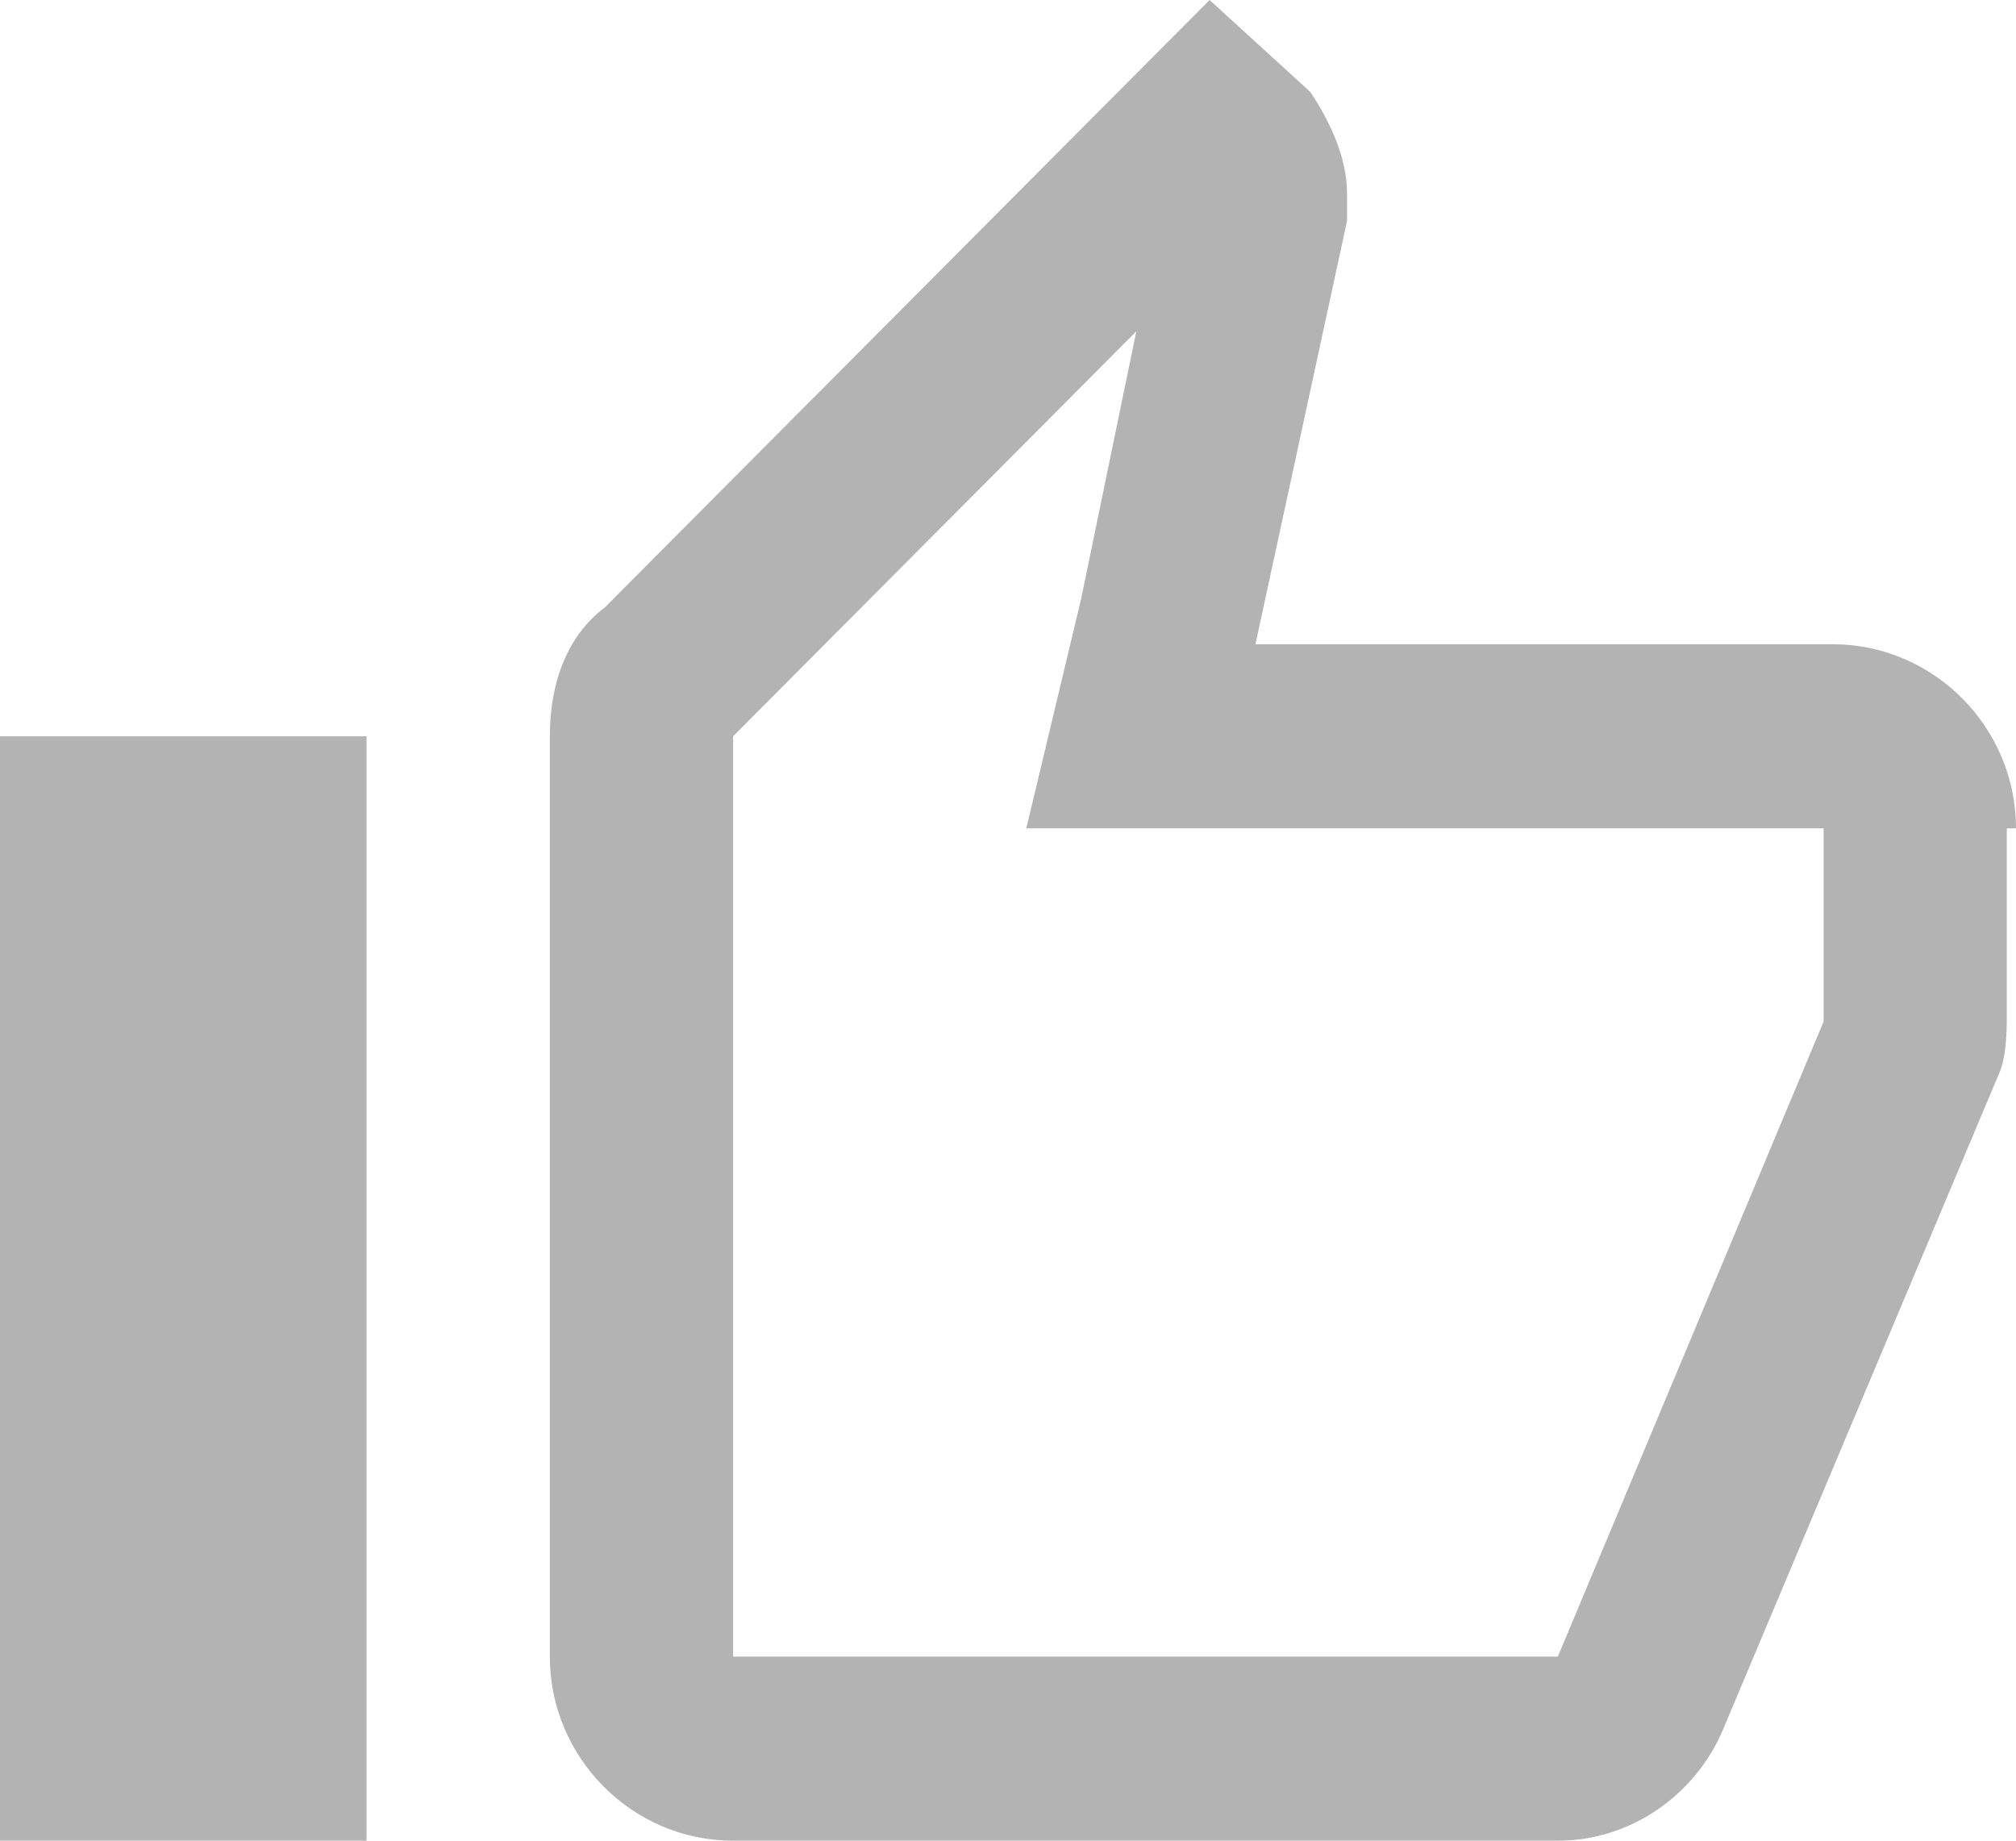
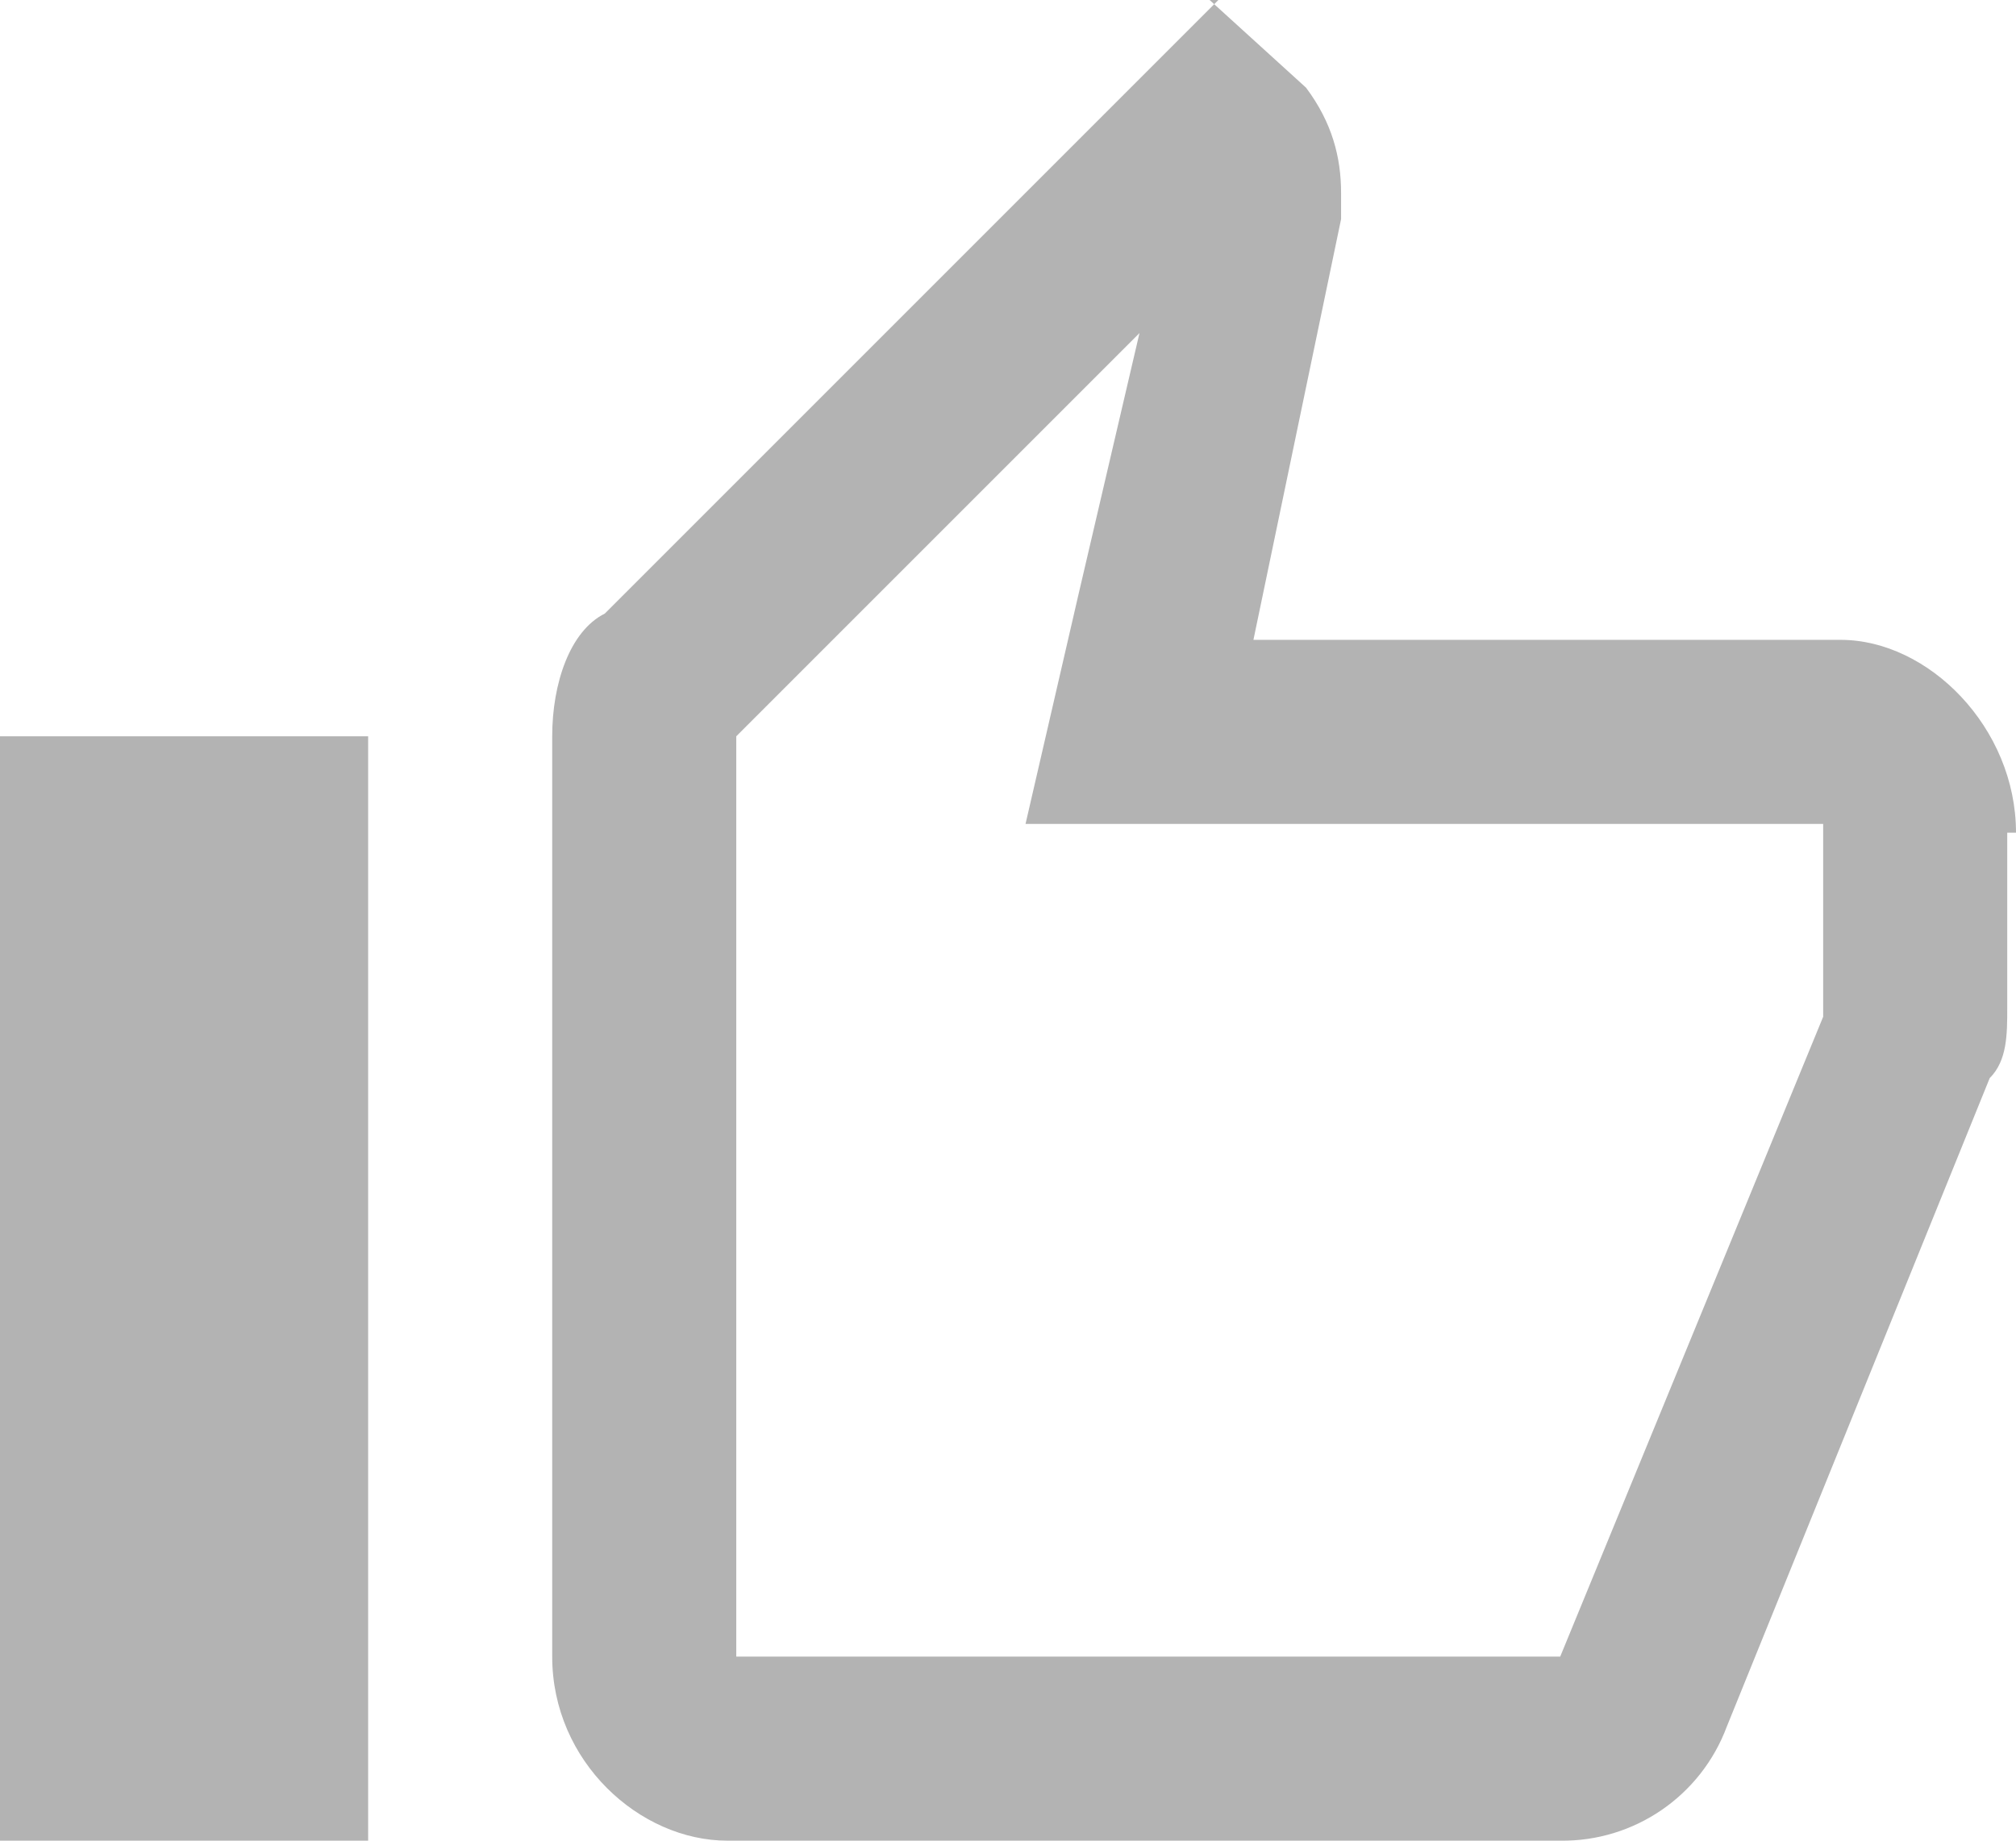
- <svg xmlns="http://www.w3.org/2000/svg" width="23" height="21" viewBox="0 0 23 21" fill="none">
-   <path opacity="0.3" d="M12.964 3.78L12.336 6.825L11.709 9.45H14.323H20.805V11.55C20.805 11.55 20.805 11.55 20.805 11.655L17.773 18.9H8.364V8.4L12.964 3.78ZM2.091 10.5V18.9V10.5ZM13.8 0L6.9 6.93C6.482 7.245 6.273 7.77 6.273 8.4V18.9C6.273 20.055 7.214 21 8.364 21H17.773C18.609 21 19.341 20.475 19.654 19.74L22.791 12.285C22.895 12.075 22.895 11.76 22.895 11.55V9.45H23C23 8.295 22.059 7.35 20.909 7.35H14.323L15.368 2.52V2.205C15.368 1.785 15.159 1.365 14.95 1.05L13.8 0ZM4.182 8.4H0V21H4.182V8.4Z" fill="black" />
+ <svg xmlns="http://www.w3.org/2000/svg" width="23" height="21" fill="none">
+   <path opacity=".3" d="M13 3.8l-.7 3-.6 2.6h9.1v2.2l-3 7.3H8.4V8.4L13 3.8zM2 10.5v8.4-8.4zM13.9 0L6.9 7c-.4.2-.6.8-.6 1.4v10.5c0 1.2 1 2.1 2 2.1h9.5a2 2 0 001.9-1.3l3-7.4c.2-.2.2-.5.2-.8v-2h.1c0-1.2-1-2.2-2-2.2h-6.7l1-4.8v-.3c0-.4-.1-.8-.4-1.2l-1.1-1zM4.2 8.4H0V21h4.2V8.4z" fill="#000" />
</svg>
